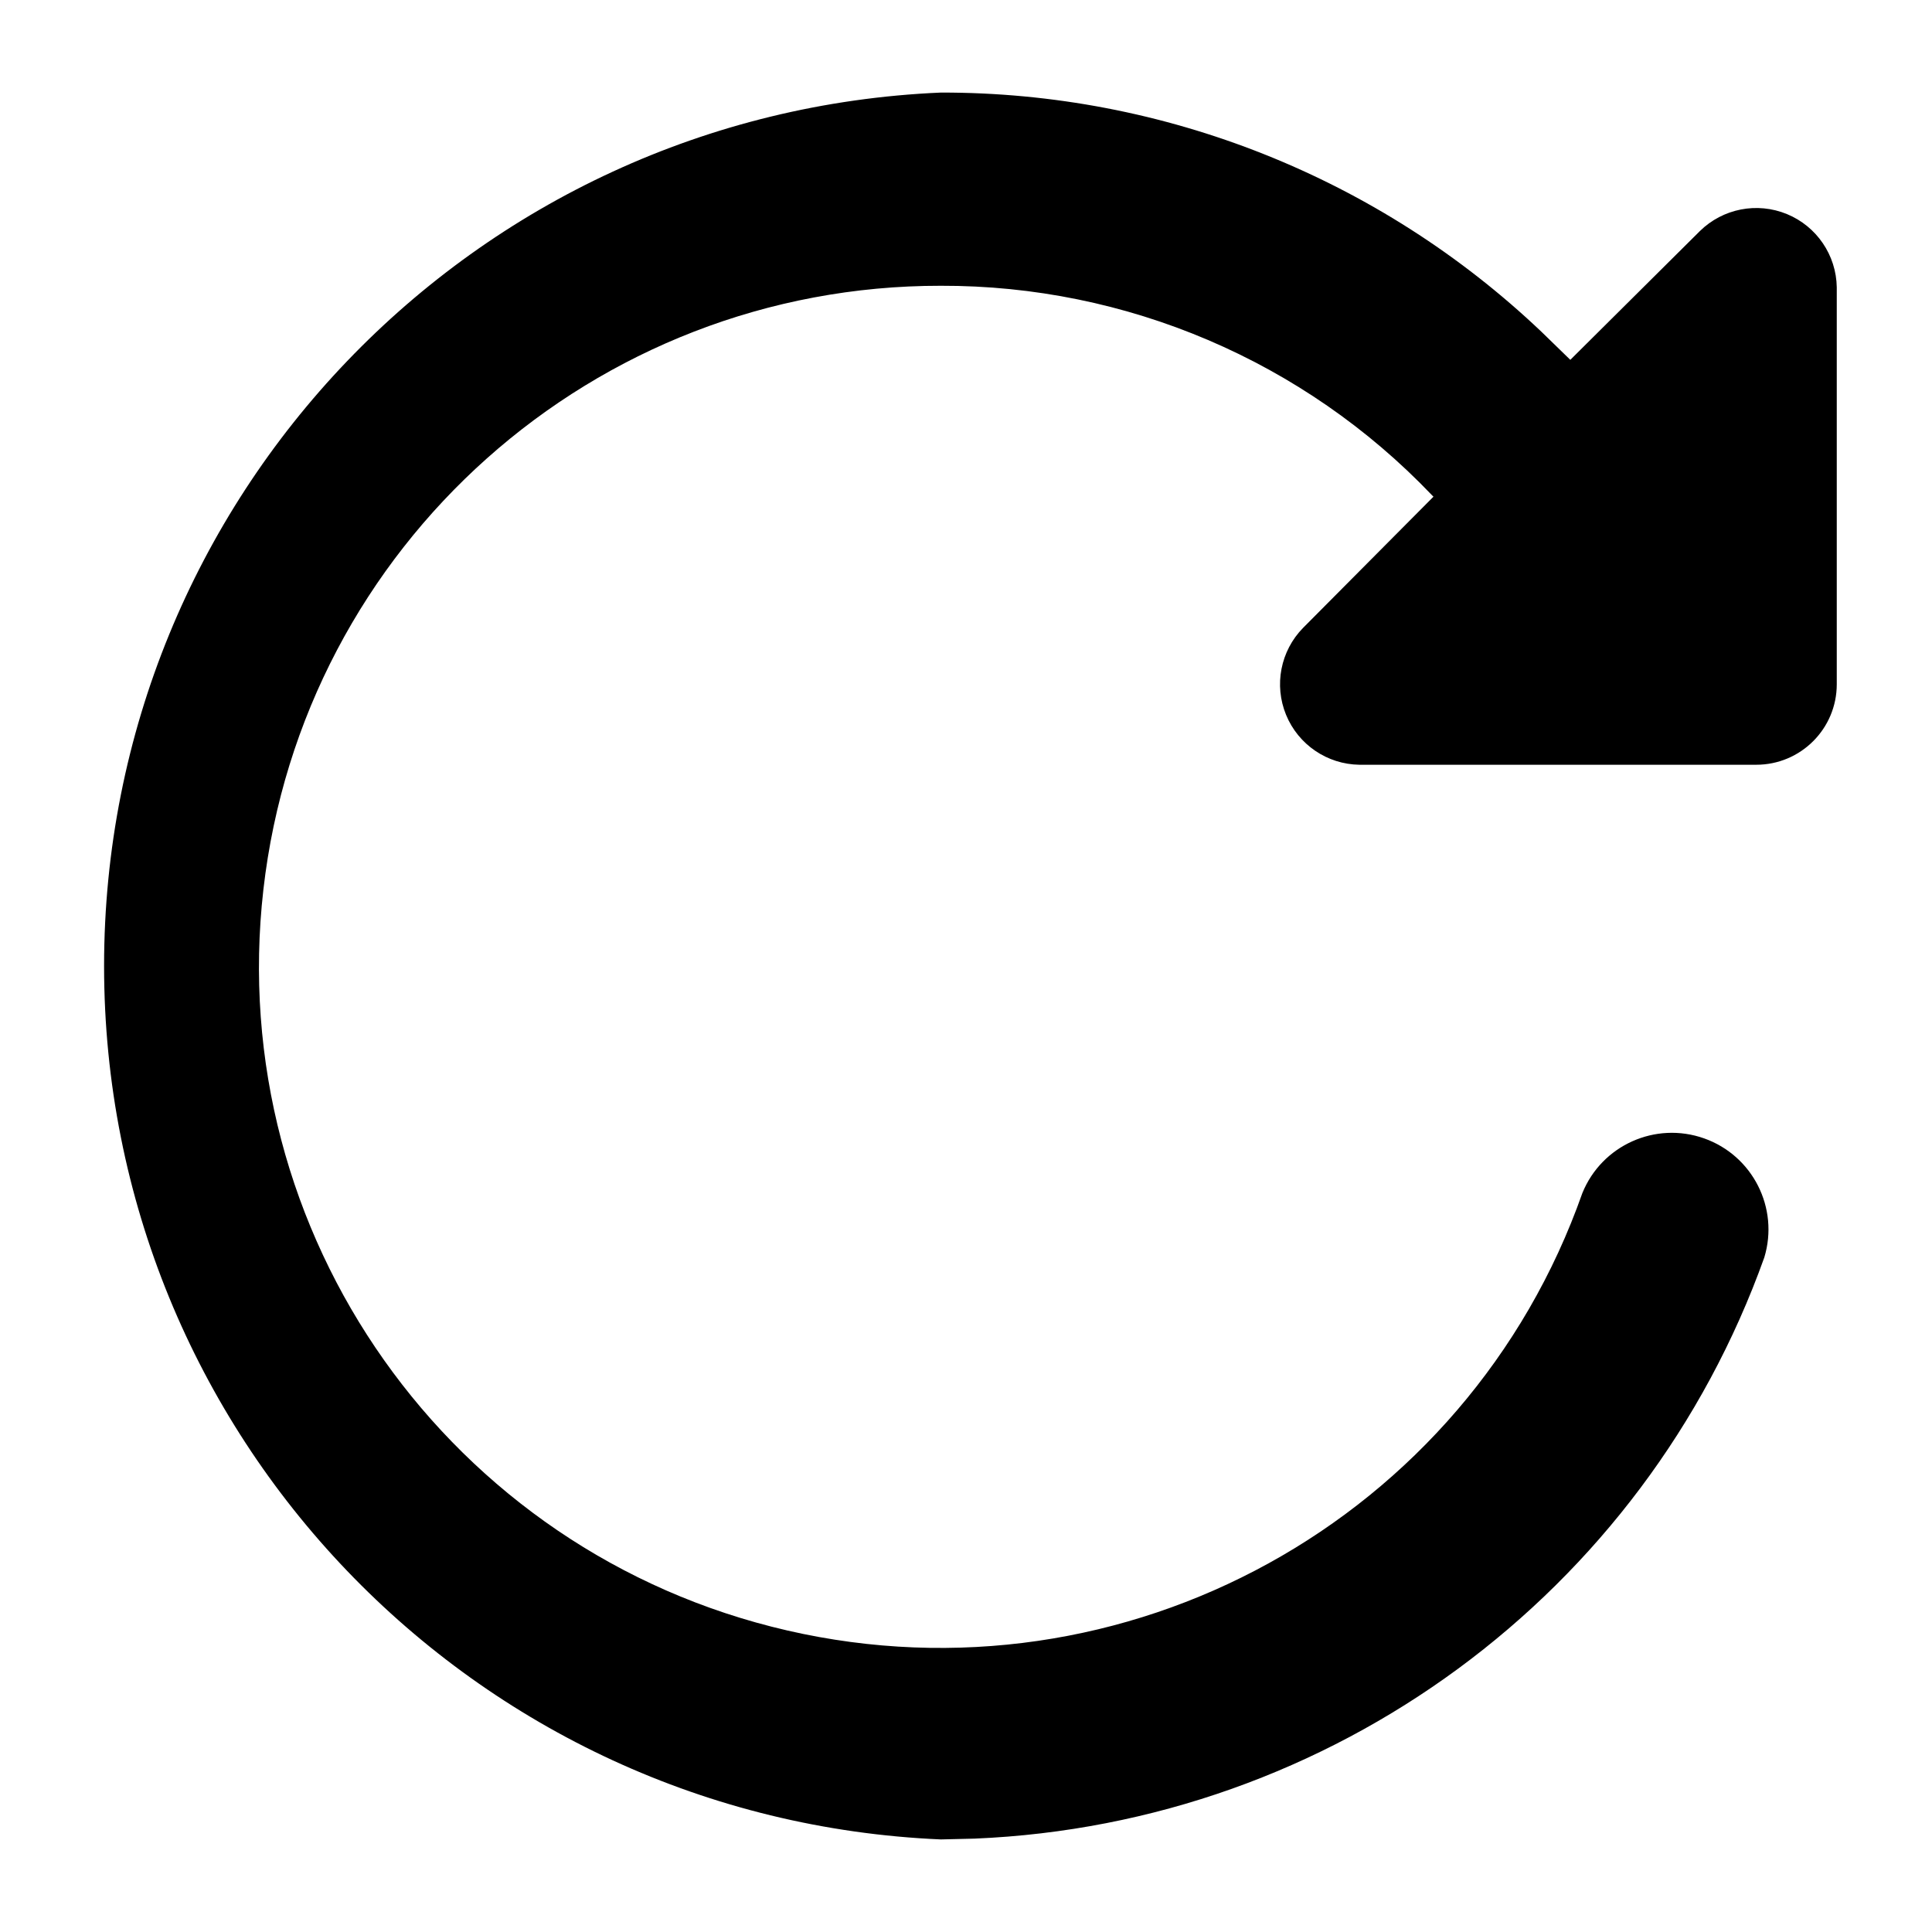
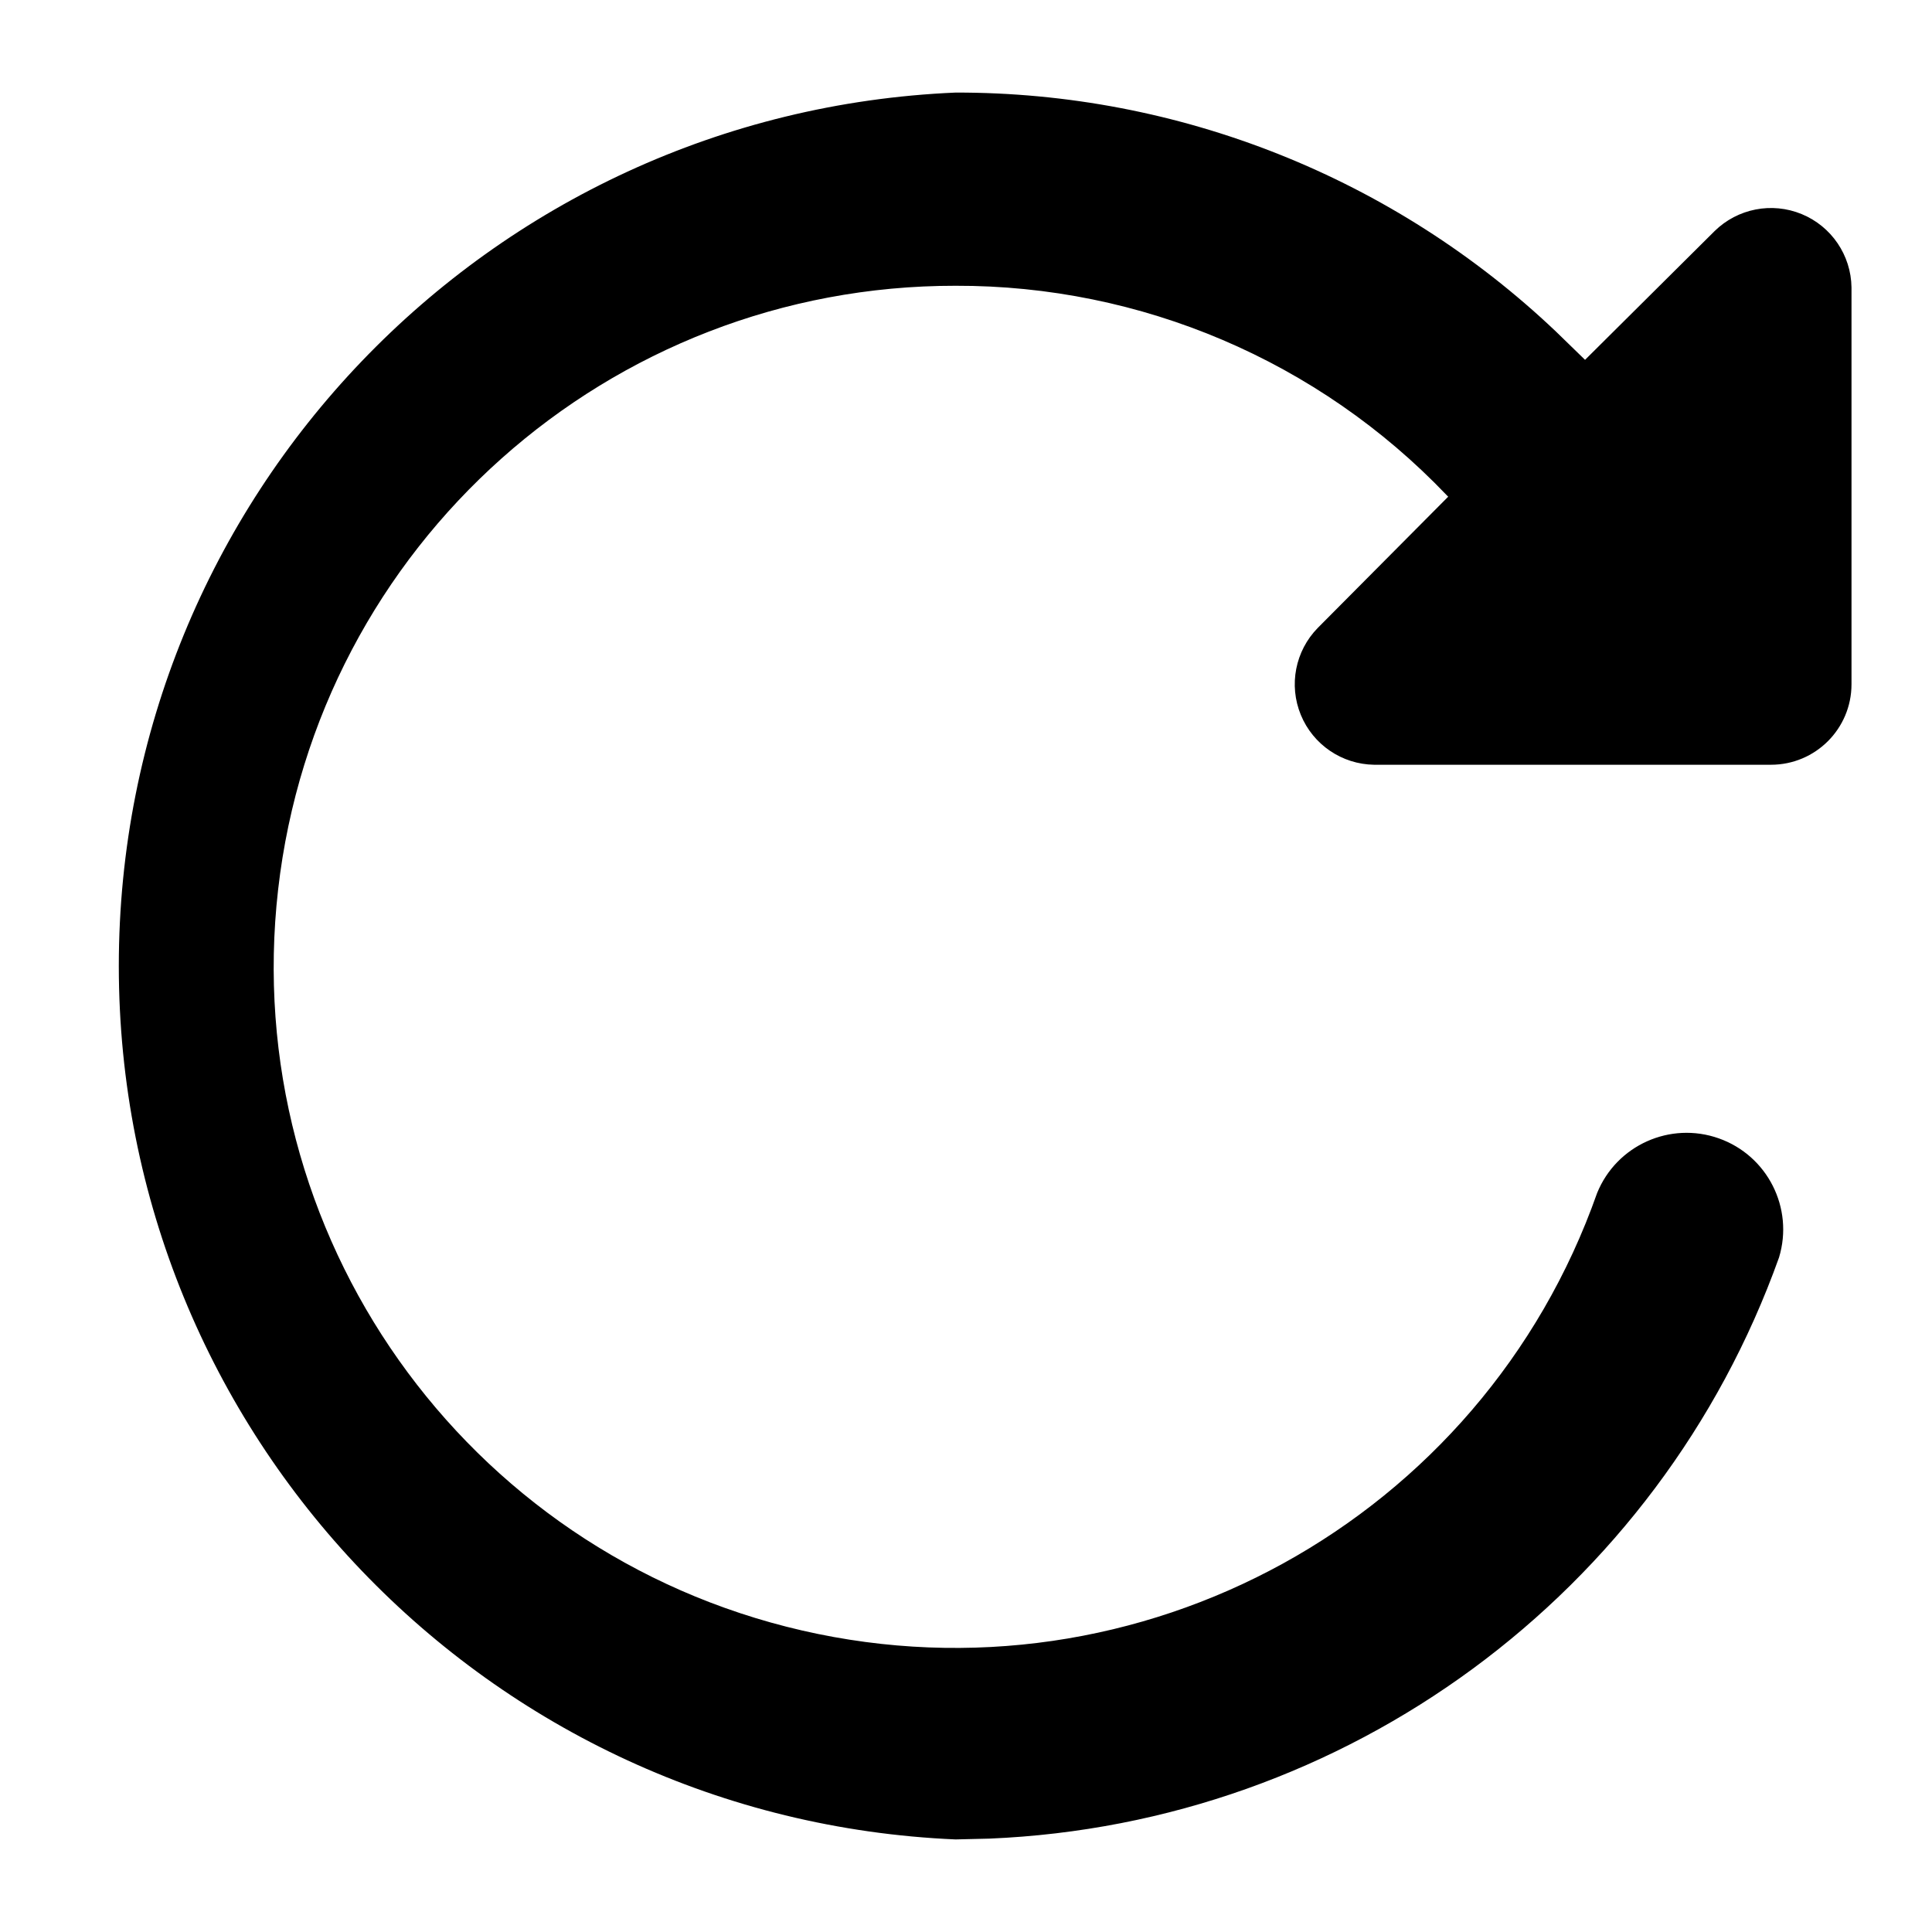
<svg xmlns="http://www.w3.org/2000/svg" viewBox="0 0 24 24" width="24" height="24">
-   <path d="M11.687 1.15A10.8 10.8 0 0 1 19.147 4.12L19.507 4.47L21.117 2.87A1 1 0 0 1 22.817 3.57L22.817 8.5A1 1 0 0 1 21.817 9.5L16.887 9.5A1 1 0 0 1 16.187 7.8L17.807 6.17L17.787 6.15A8.4 8.4 0 0 0 11.687 3.55A8.46 8.46 0 1 0 19.657 14.82A1.2 1.2 0 0 1 21.917 15.62A10.9 10.9 0 0 1 12.107 22.84L11.687 22.85A10.86 10.86 0 0 1 11.687 1.15" />
+   <path d="M11.87 1.15a10.8 10.8 0 0 1 7.46 2.97l.36.35 1.61-1.6a1 1 0 0 1 1.7.7V8.5a1 1 0 0 1-1 1h-4.93a1 1 0 0 1-.7-1.7l1.62-1.63-.02-.02a8.4 8.4 0 0 0-6.1-2.6 8.46 8.46 0 1 0 7.97 11.27 1.2 1.2 0 0 1 2.26.8 10.9 10.9 0 0 1-9.81 7.22l-.42.01a10.86 10.86 0 0 1 0-21.7" />
</svg>
